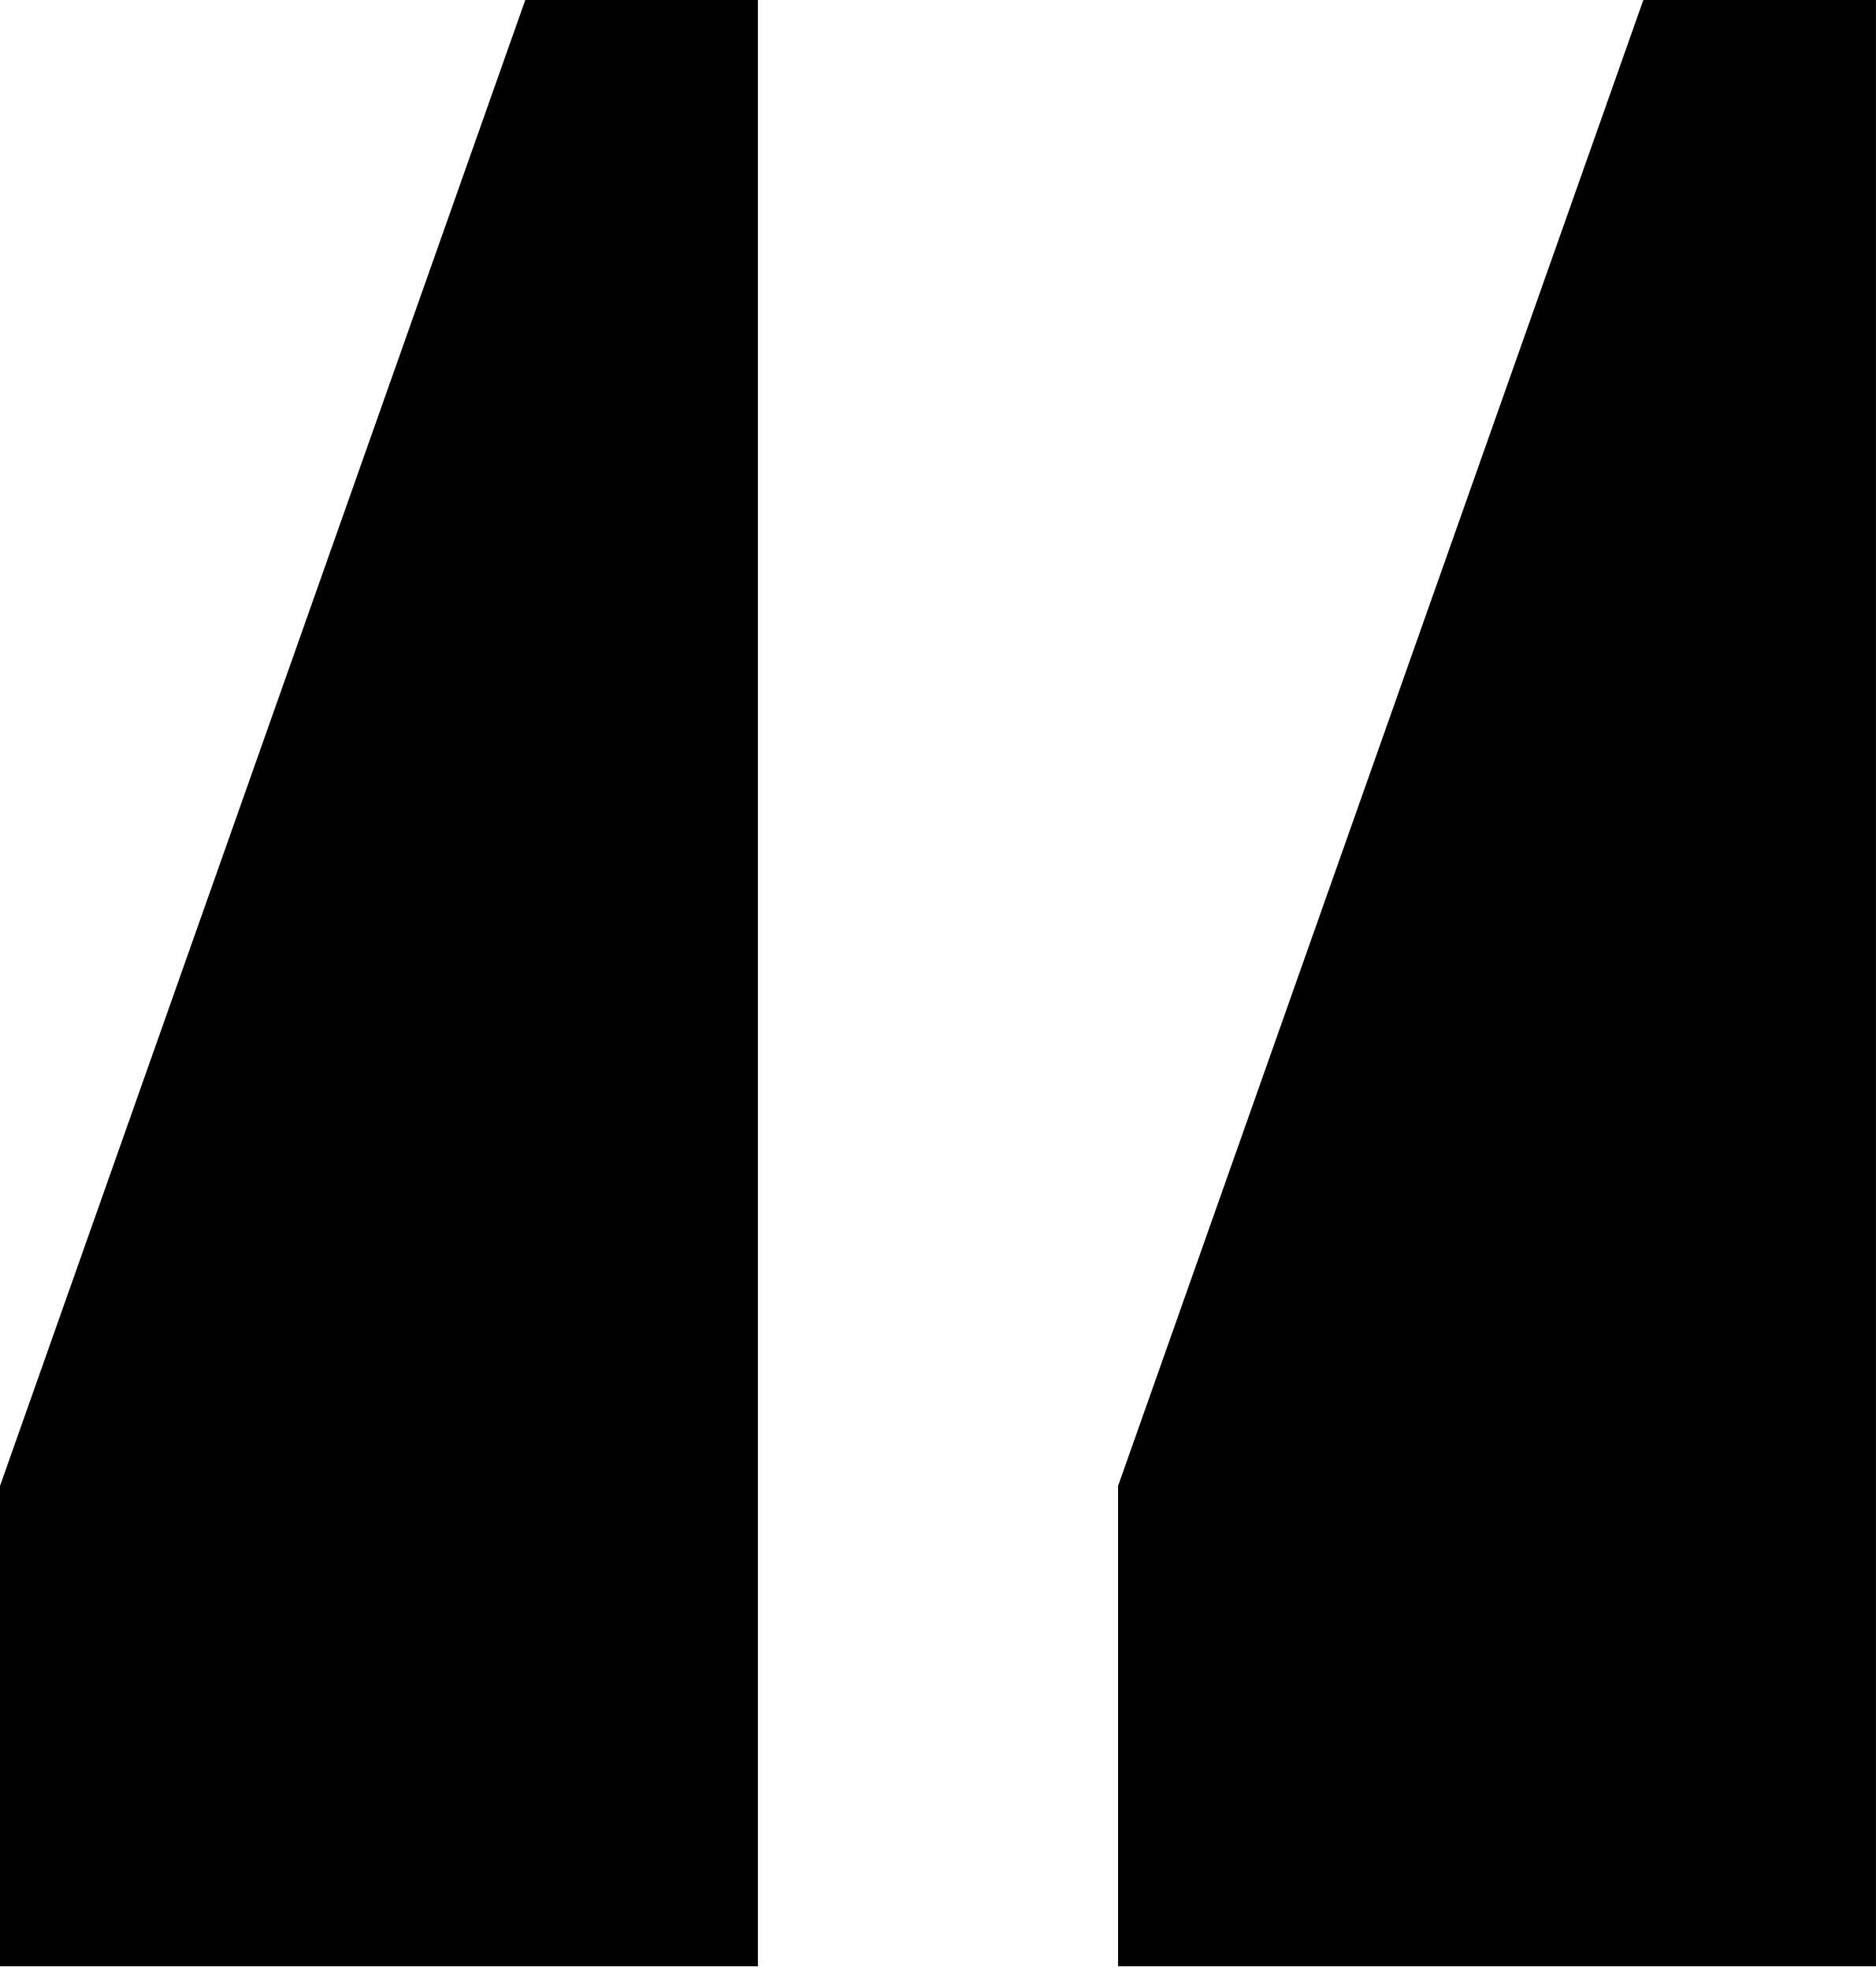
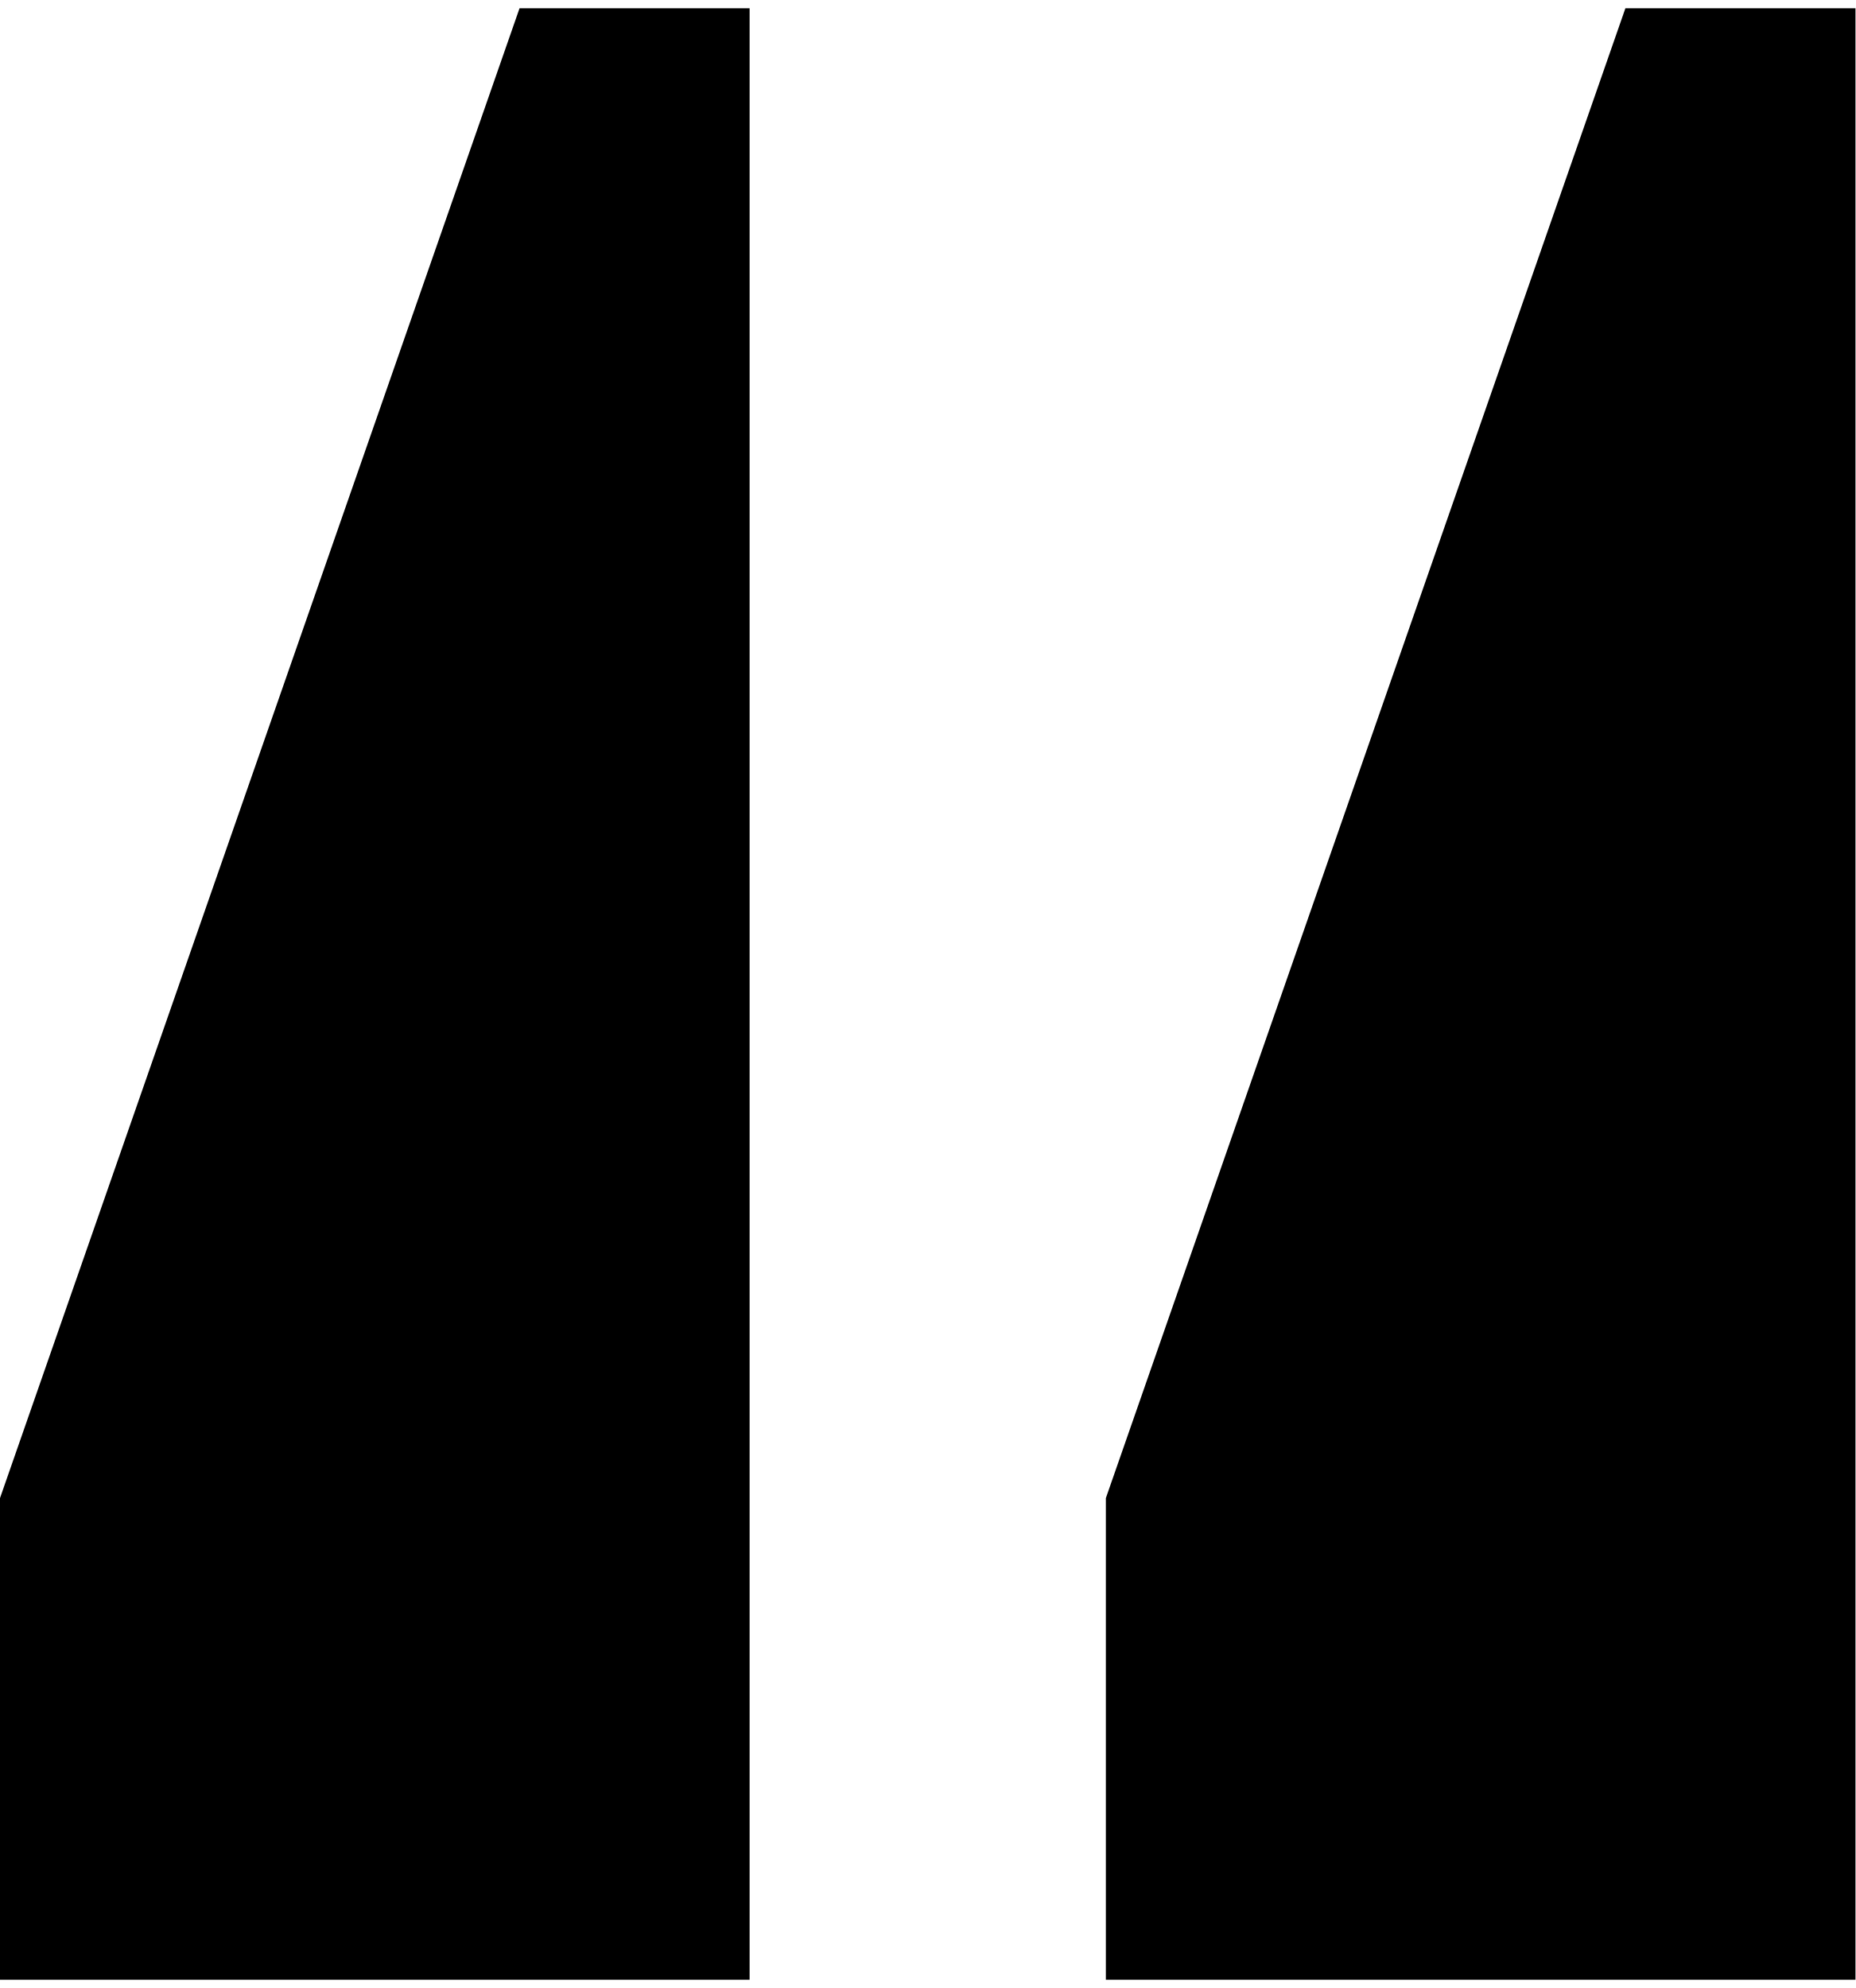
- <svg xmlns="http://www.w3.org/2000/svg" width="20" height="21" viewBox="0 0 20 21" fill="none">
-   <path d="M20 20.96H11.92V15.84L17.52 0H20V20.96ZM8.08 20.96H0V15.84L5.6 0H8.08V20.96Z" fill="black" />
+ <svg xmlns="http://www.w3.org/2000/svg" width="14" height="15" viewBox="0 0 16 17" fill="none">
+   <path d="M16 17H9.536V12.847L14.016 0H16V17ZM6.464 17H0V12.847L4.48 0H6.464V17Z" fill="black" />
</svg>
